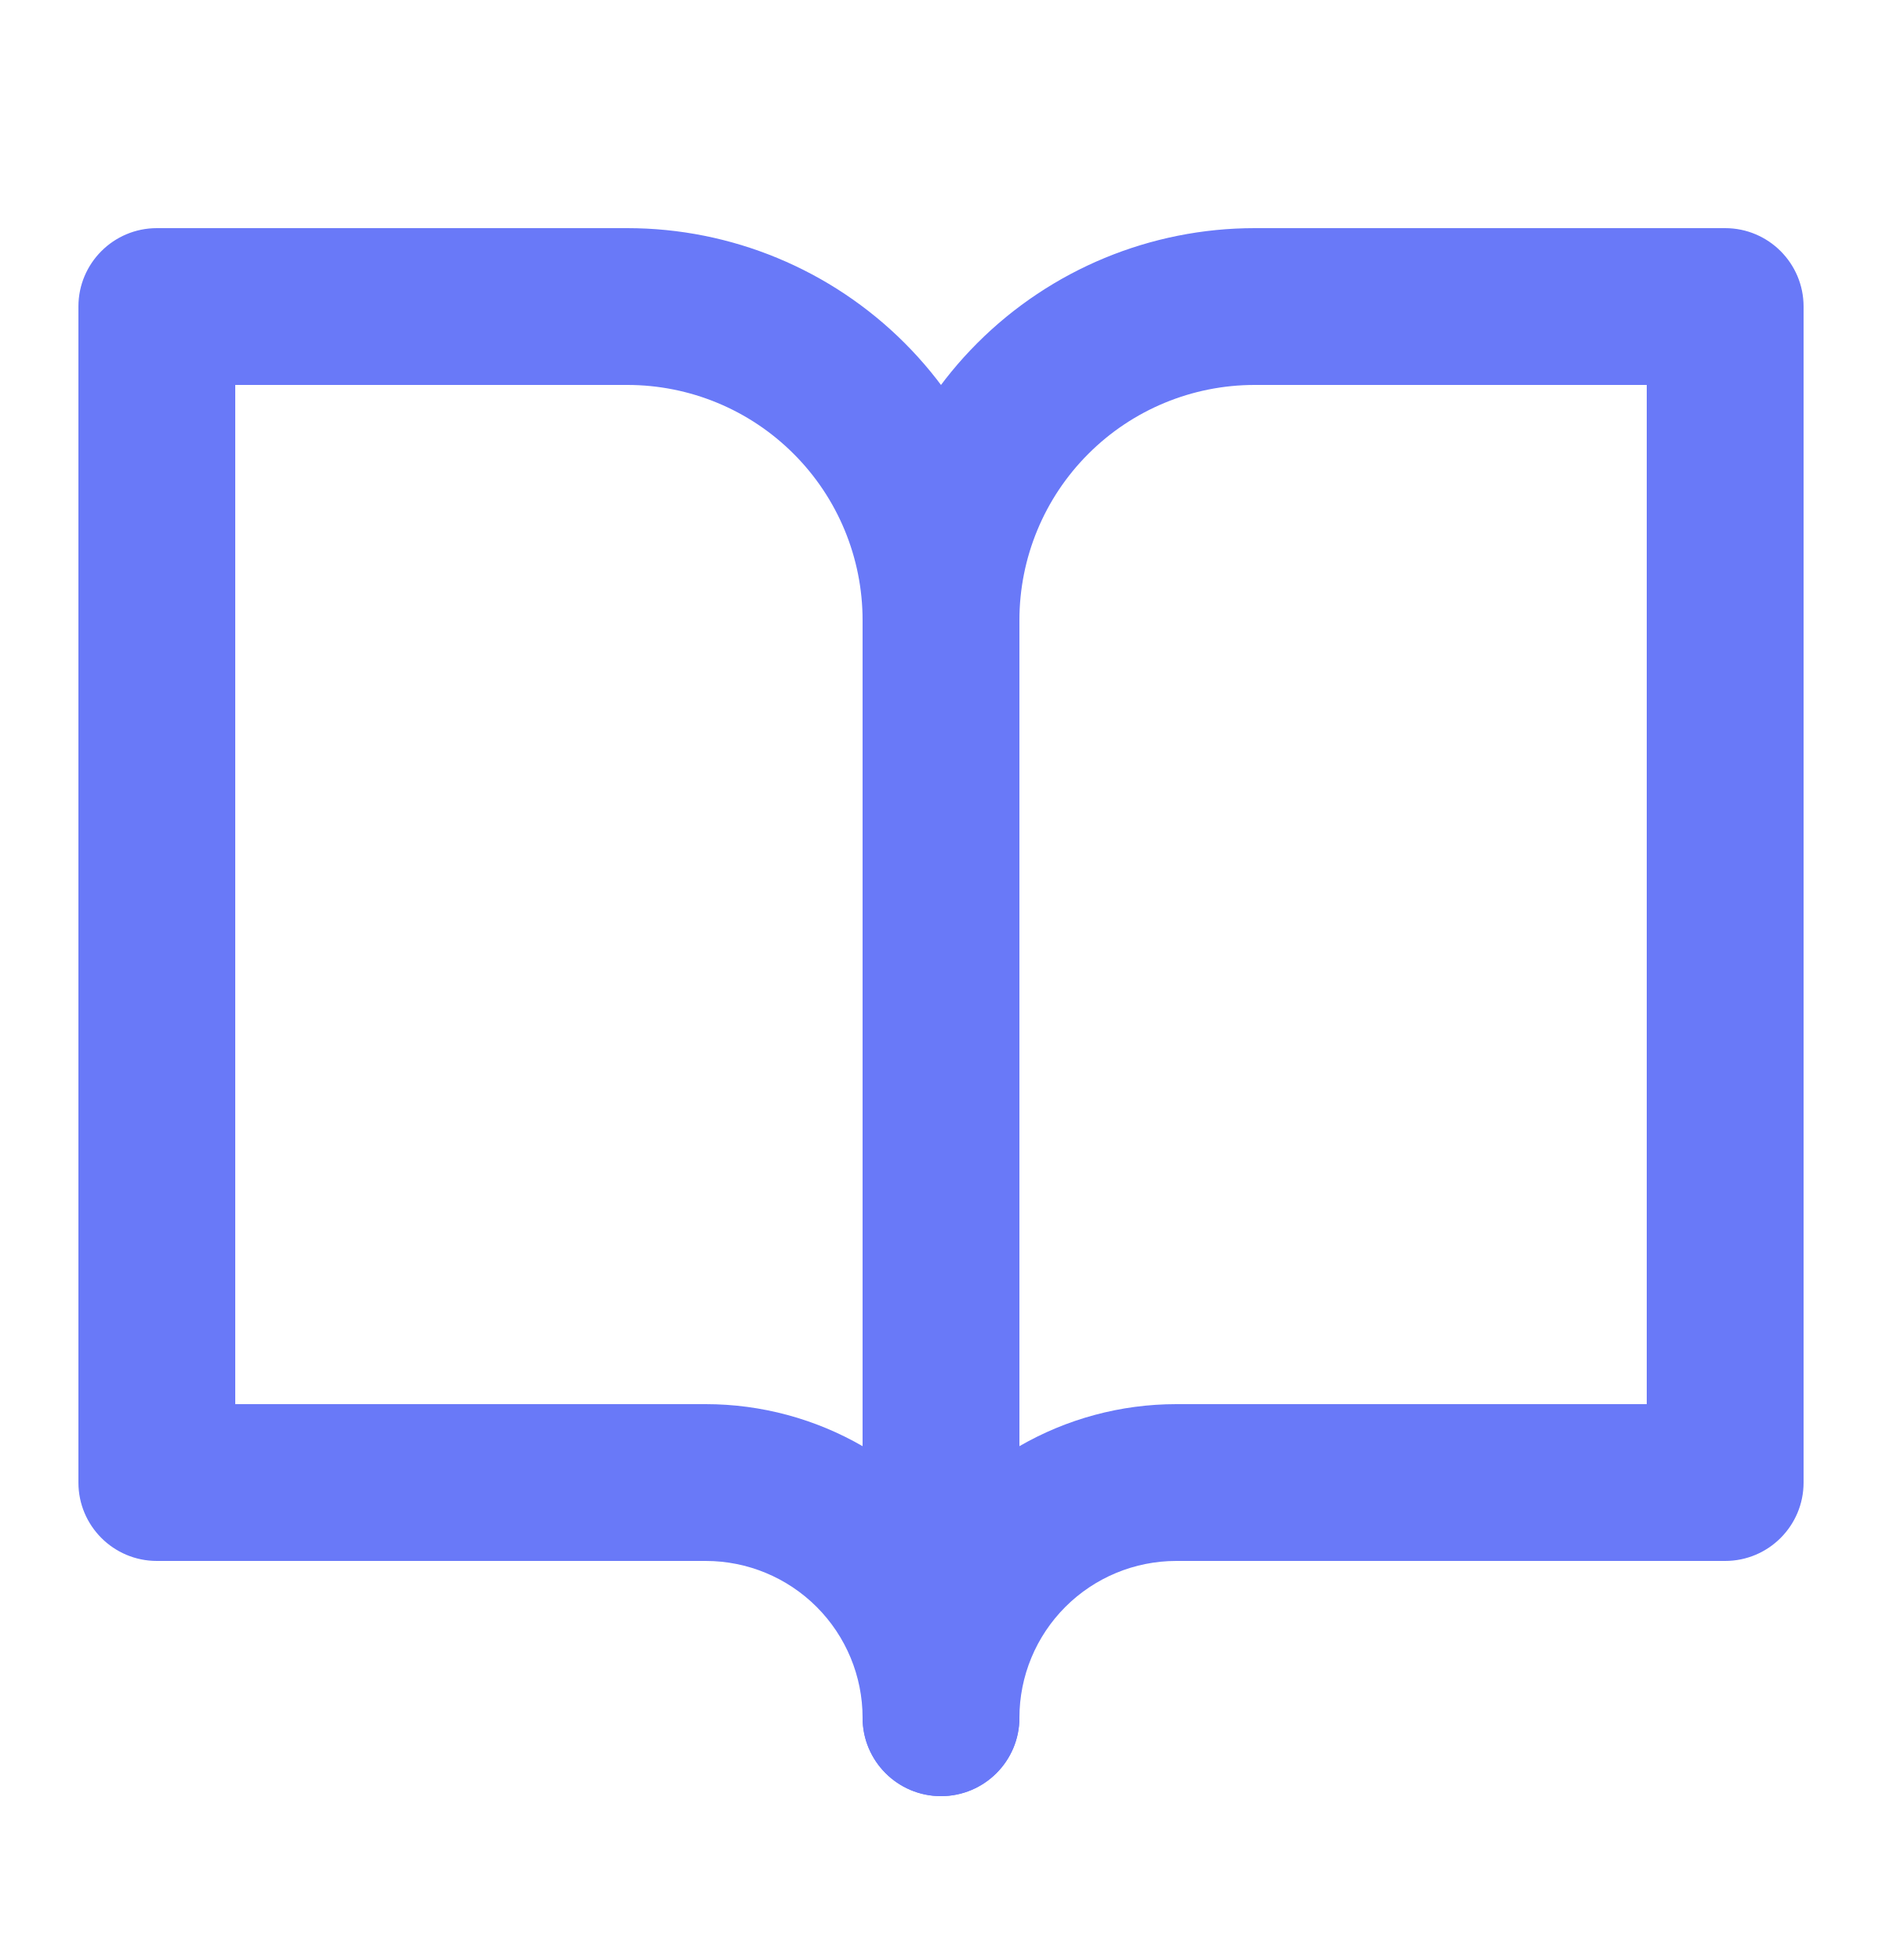
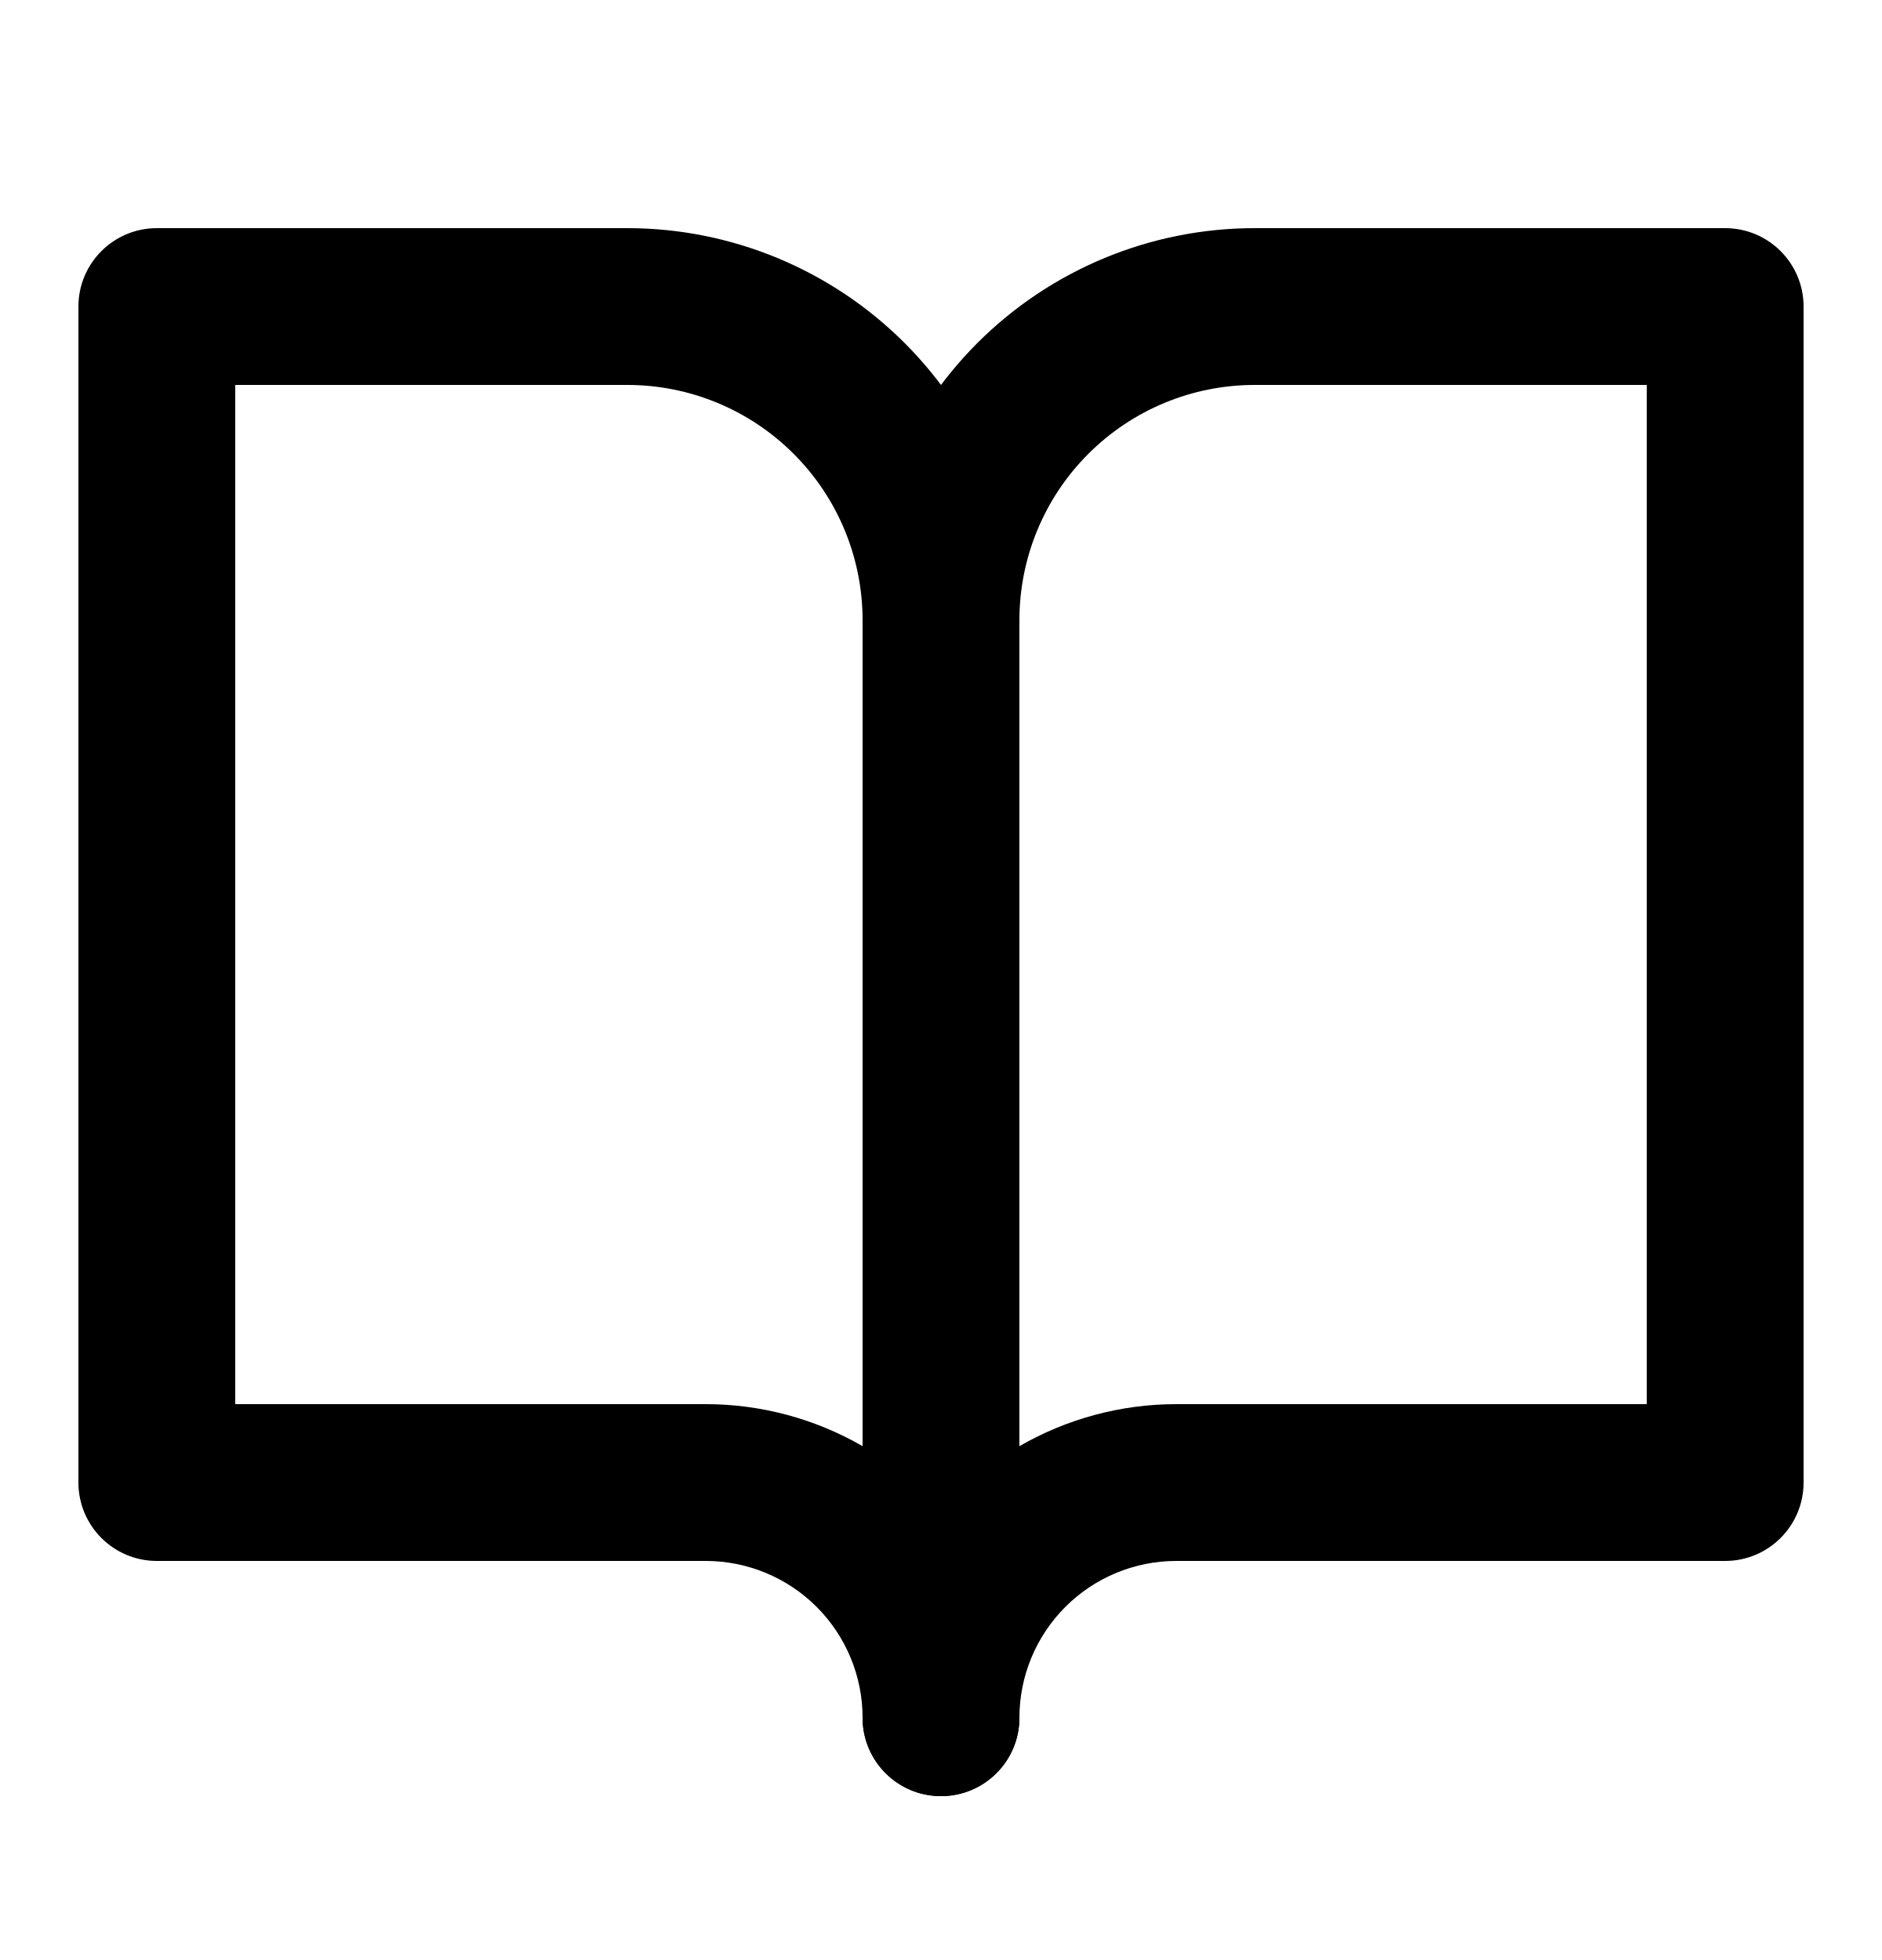
<svg xmlns="http://www.w3.org/2000/svg" width="24" height="25" viewBox="0 0 24 25" fill="none">
-   <path fill-rule="evenodd" clip-rule="evenodd" d="M1 3.91C1 3.358 1.448 2.91 2 2.91H8C9.326 2.91 10.598 3.437 11.536 4.375C12.473 5.312 13 6.584 13 7.91V21.91C13 22.462 12.552 22.91 12 22.91C11.448 22.91 11 22.462 11 21.91C11 21.38 10.789 20.871 10.414 20.496C10.039 20.121 9.53 19.91 9 19.91H2C1.448 19.91 1 19.462 1 18.91V3.91ZM11 18.446V7.91C11 7.115 10.684 6.351 10.121 5.789C9.559 5.226 8.796 4.91 8 4.91H3V17.91H9C9.708 17.91 10.397 18.098 11 18.446Z" fill="#6979F8" />
-   <path fill-rule="evenodd" clip-rule="evenodd" d="M12.464 4.375C13.402 3.437 14.674 2.91 16 2.91H22C22.552 2.91 23 3.358 23 3.91V18.91C23 19.462 22.552 19.91 22 19.91H15C14.47 19.91 13.961 20.121 13.586 20.496C13.211 20.871 13 21.38 13 21.91C13 22.462 12.552 22.91 12 22.91C11.448 22.91 11 22.462 11 21.91V7.91C11 6.584 11.527 5.312 12.464 4.375ZM13 18.446C13.603 18.098 14.292 17.91 15 17.91H21V4.91H16C15.204 4.91 14.441 5.226 13.879 5.789C13.316 6.351 13 7.115 13 7.91V18.446Z" fill="#6979F8" />
+   <path fill-rule="evenodd" clip-rule="evenodd" d="M1 3.91C1 3.358 1.448 2.91 2 2.91H8C9.326 2.91 10.598 3.437 11.536 4.375C12.473 5.312 13 6.584 13 7.91V21.91C13 22.462 12.552 22.91 12 22.91C11.448 22.91 11 22.462 11 21.91C11 21.38 10.789 20.871 10.414 20.496C10.039 20.121 9.53 19.91 9 19.91H2C1.448 19.91 1 19.462 1 18.91V3.91ZM11 18.446V7.91C11 7.115 10.684 6.351 10.121 5.789C9.559 5.226 8.796 4.91 8 4.91H3V17.91H9C9.708 17.91 10.397 18.098 11 18.446Z" fill="currentColor" />
+   <path fill-rule="evenodd" clip-rule="evenodd" d="M12.464 4.375C13.402 3.437 14.674 2.91 16 2.91H22C22.552 2.91 23 3.358 23 3.91V18.91C23 19.462 22.552 19.91 22 19.91H15C14.47 19.91 13.961 20.121 13.586 20.496C13.211 20.871 13 21.38 13 21.91C13 22.462 12.552 22.91 12 22.91C11.448 22.91 11 22.462 11 21.91V7.91C11 6.584 11.527 5.312 12.464 4.375ZM13 18.446C13.603 18.098 14.292 17.91 15 17.91H21V4.91H16C15.204 4.91 14.441 5.226 13.879 5.789C13.316 6.351 13 7.115 13 7.91V18.446Z" fill="currentColor" />
</svg>
